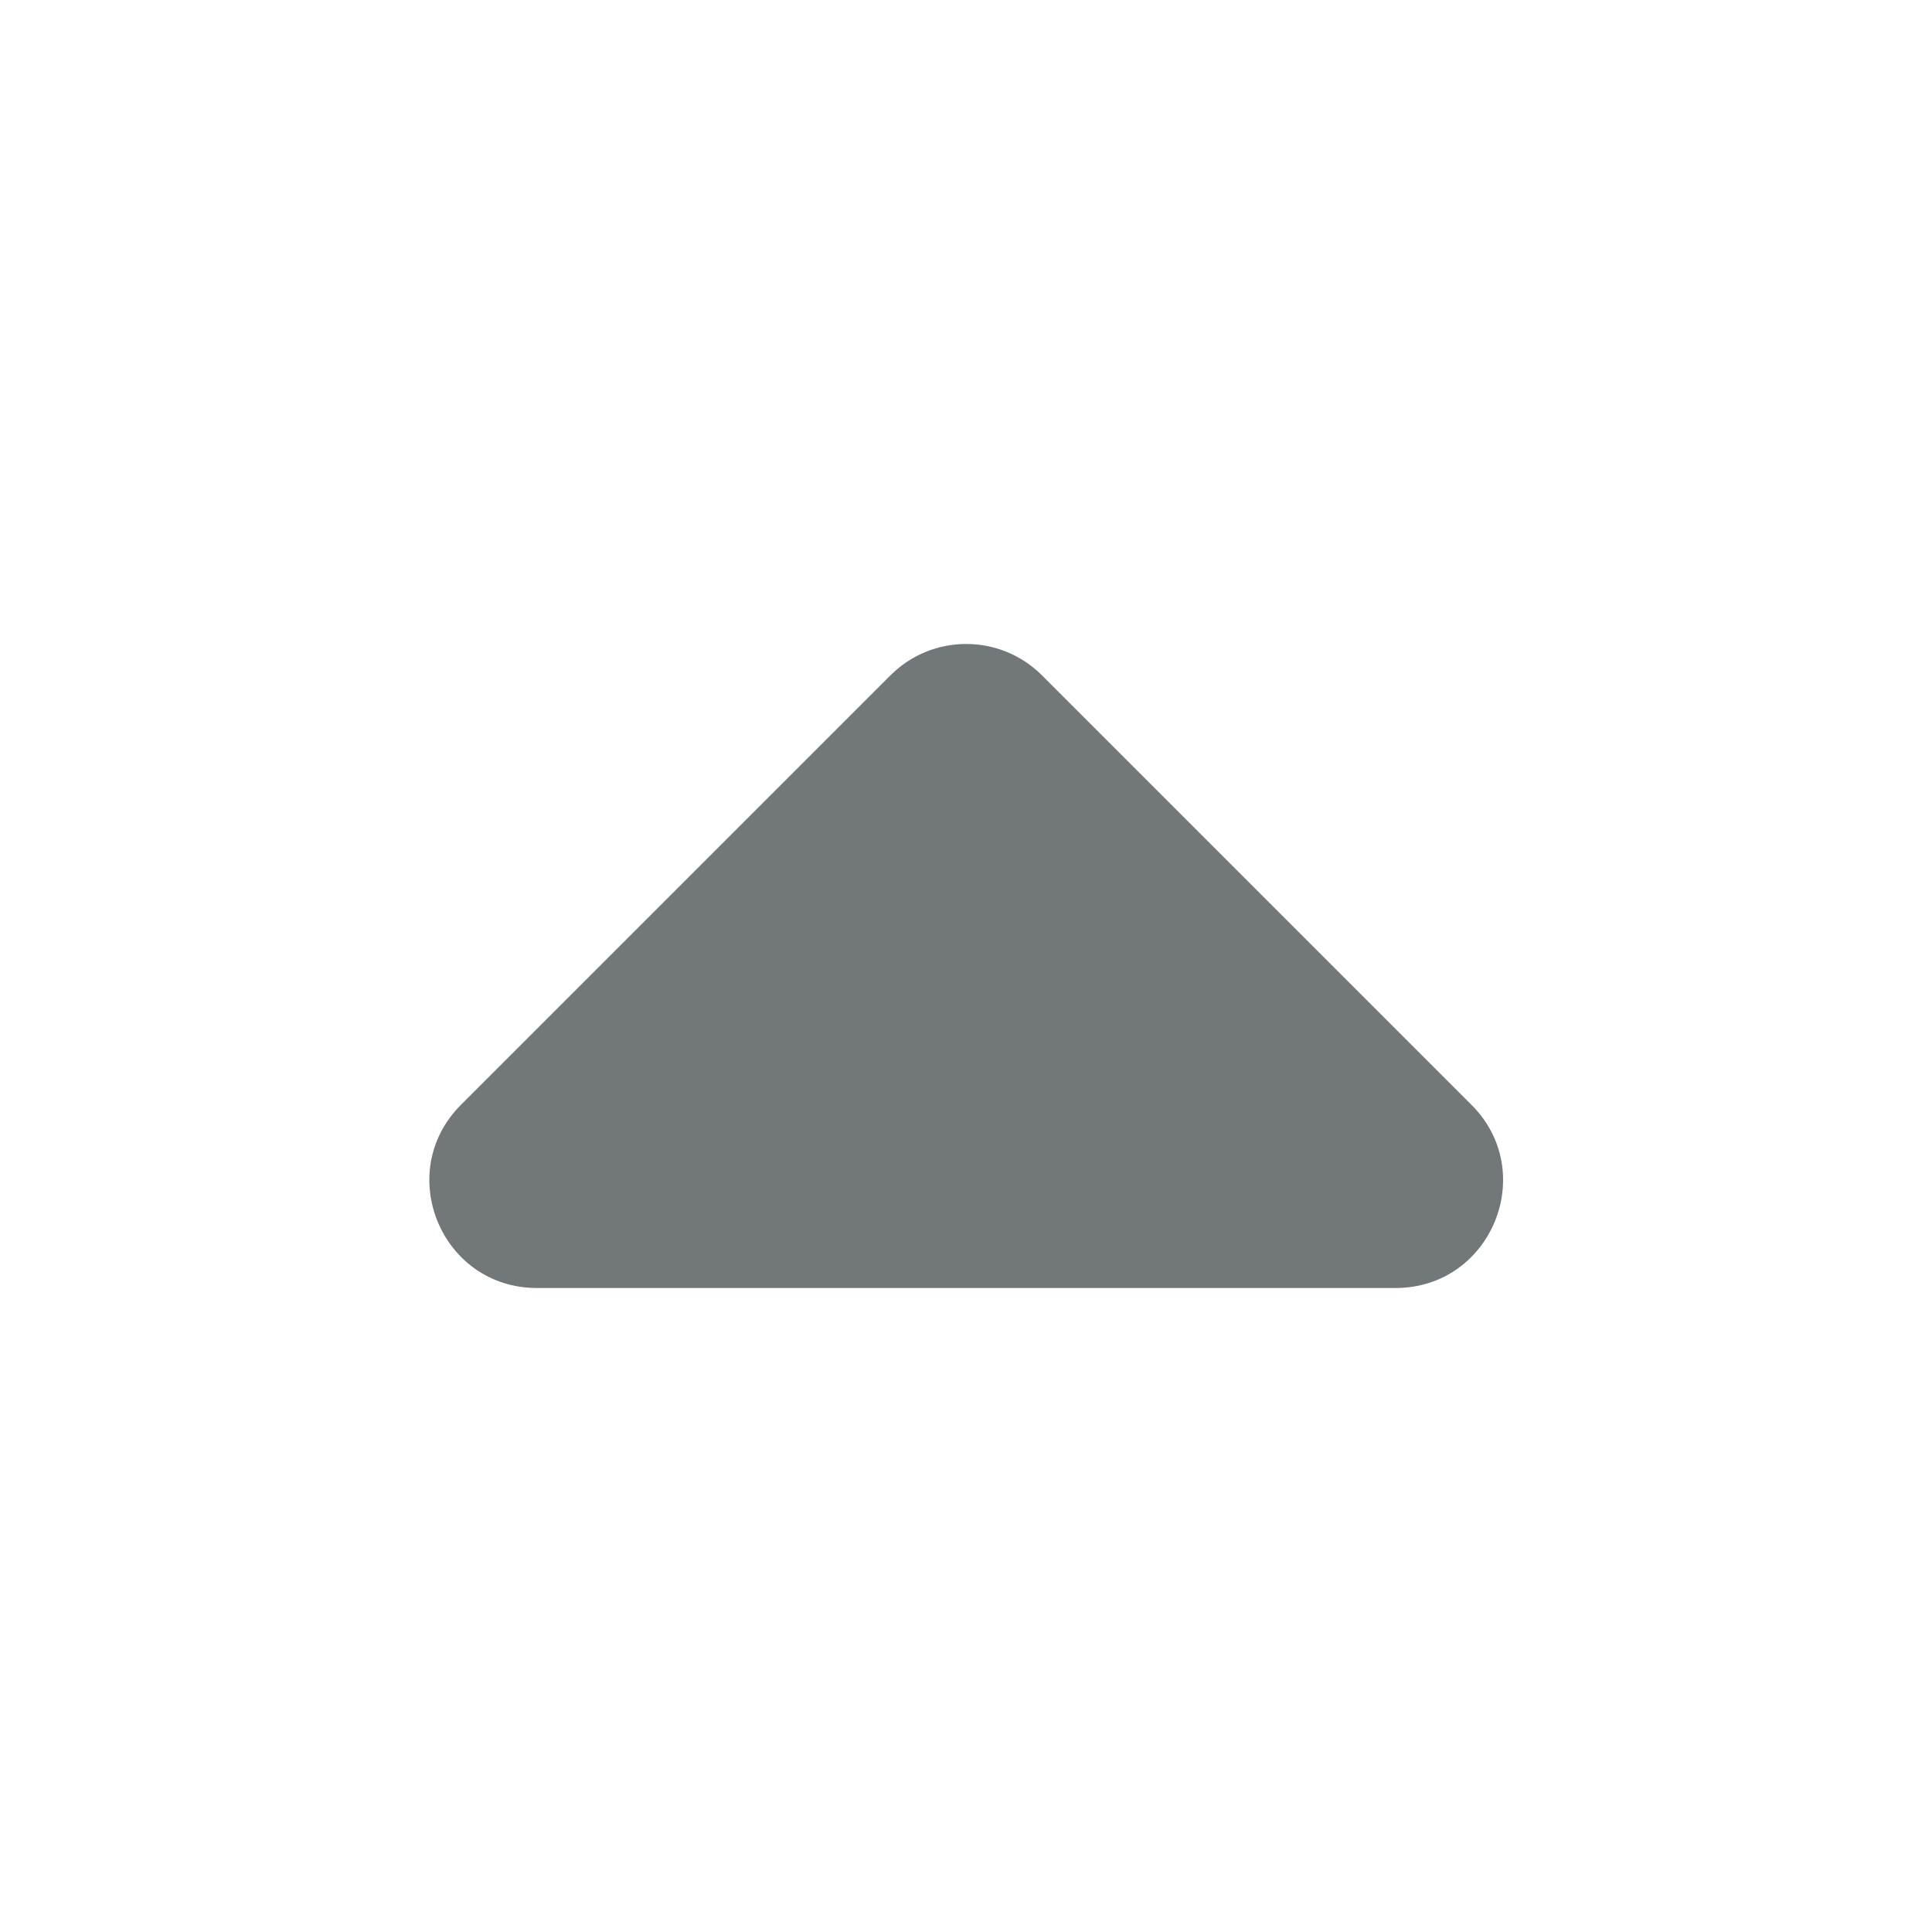
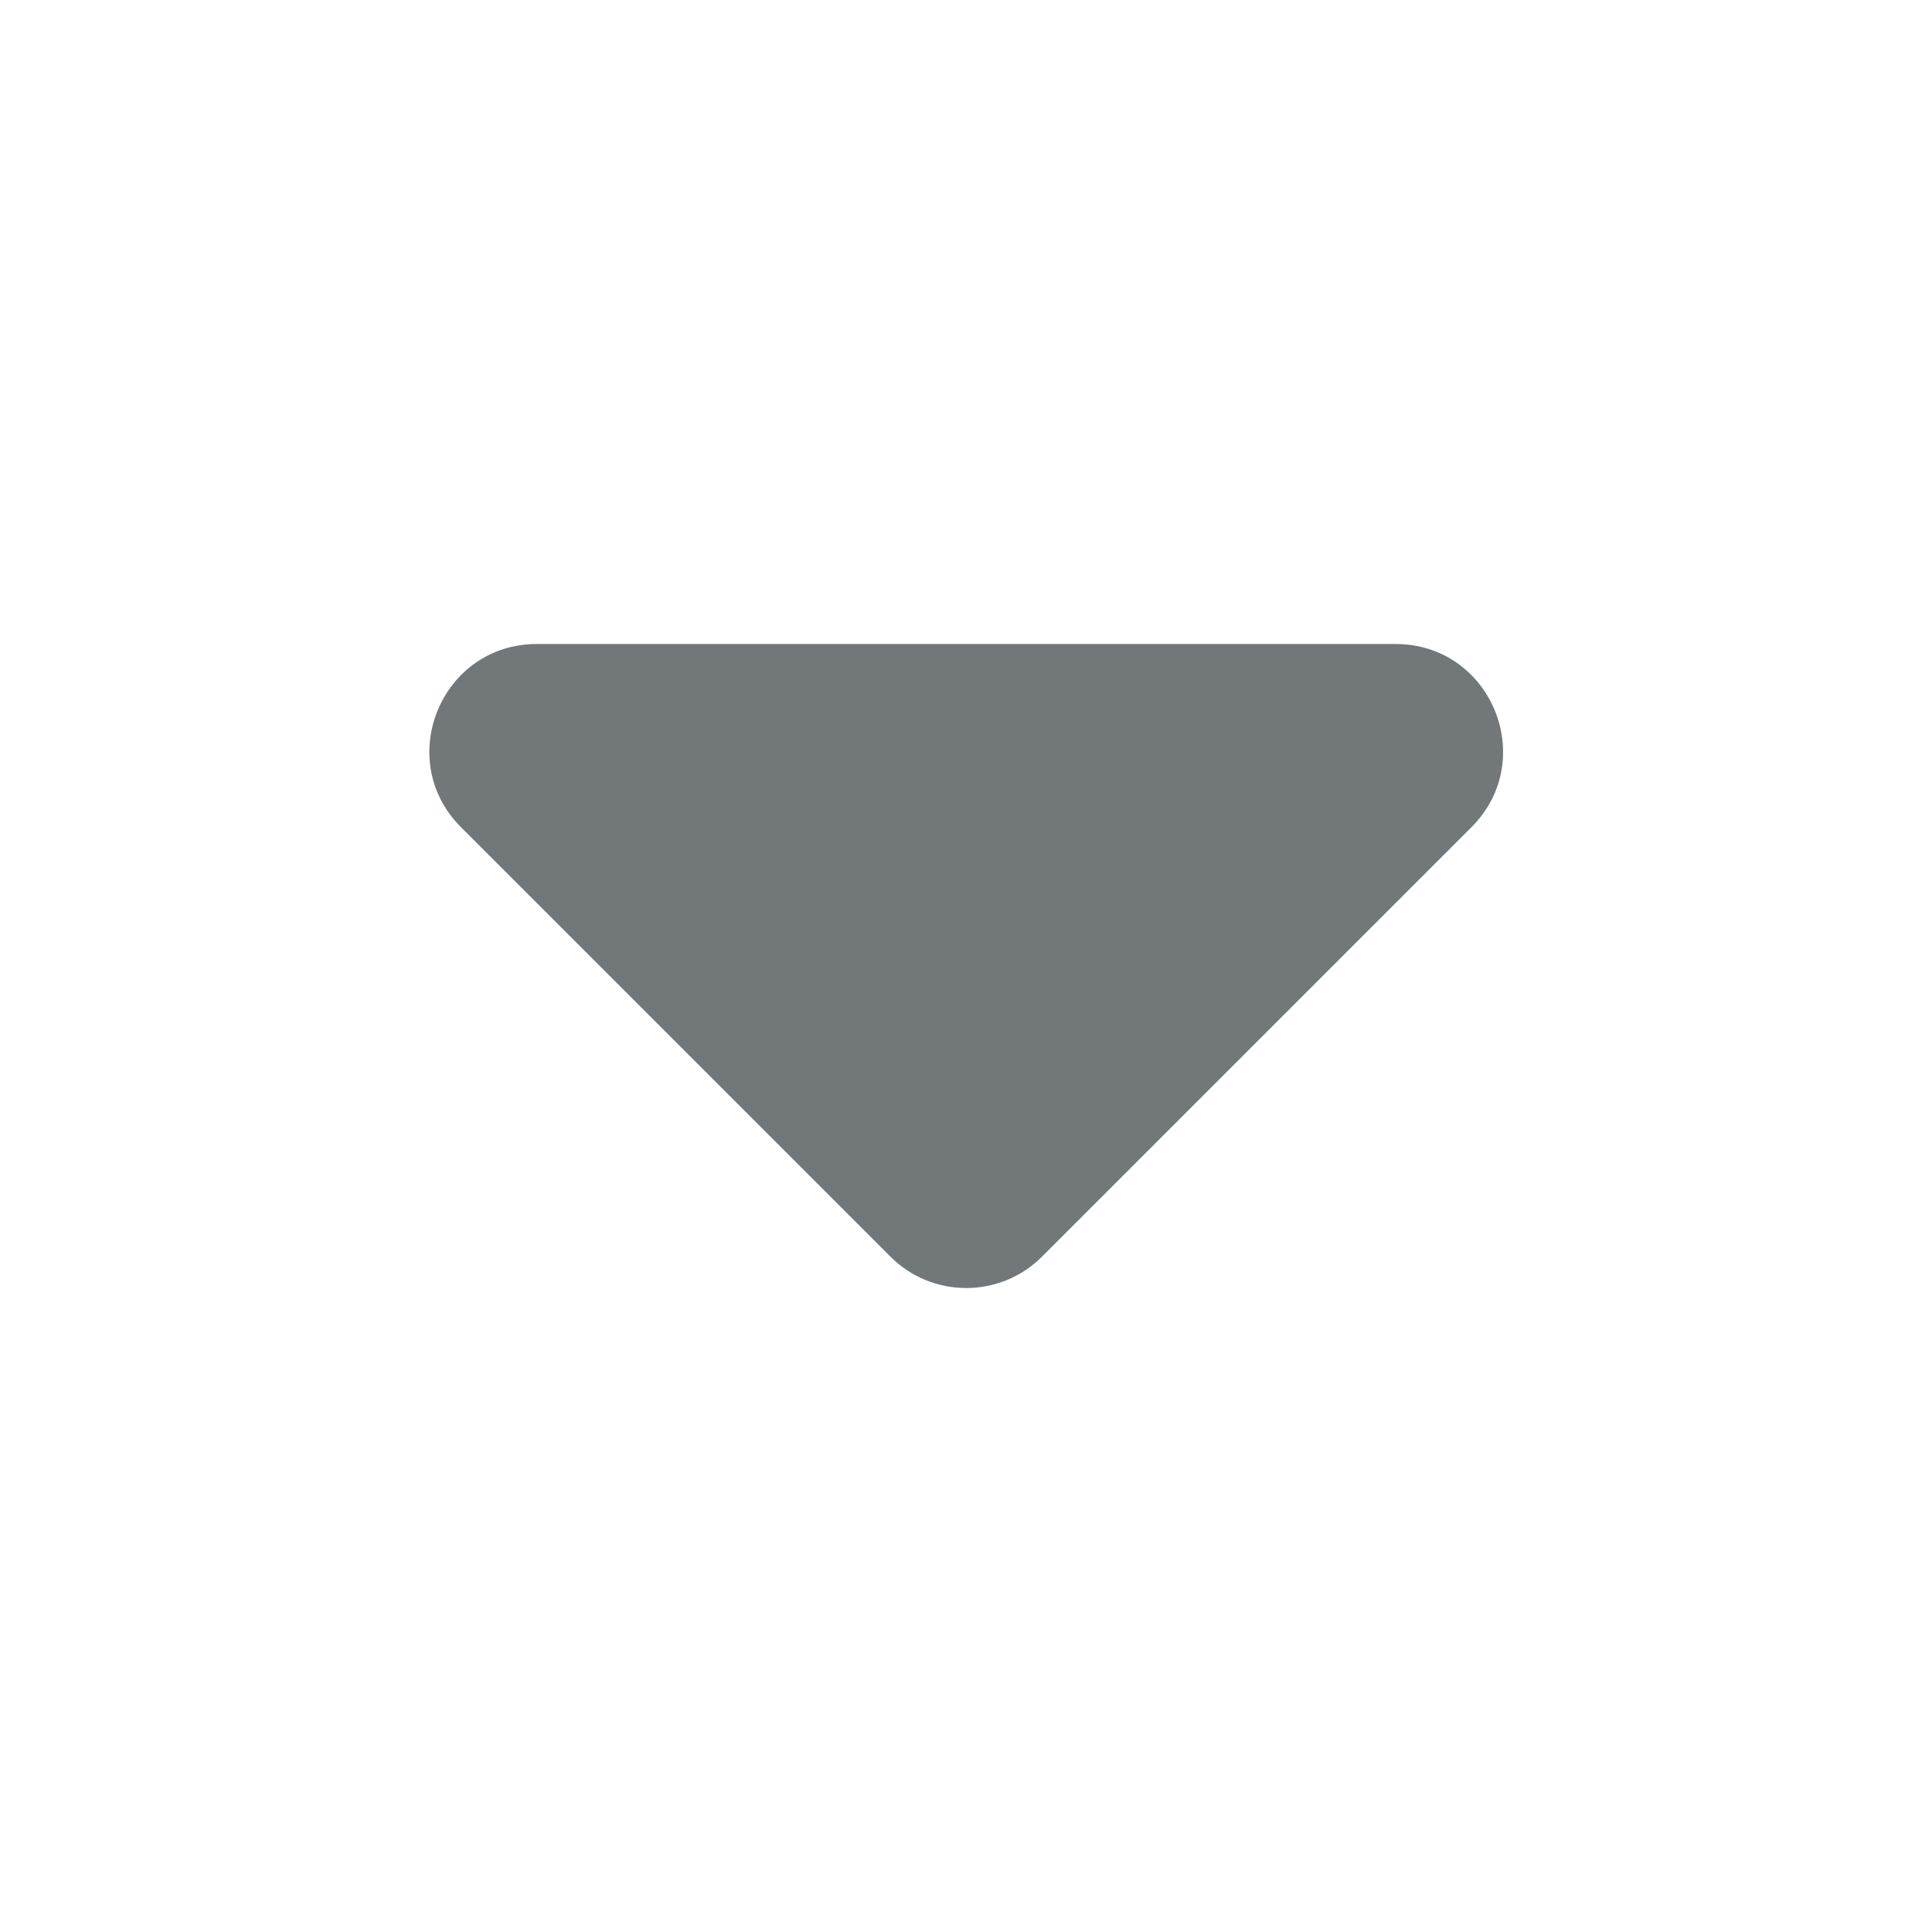
<svg xmlns="http://www.w3.org/2000/svg" width="18px" height="18px" viewBox="0 0 18 18" version="1.1">
  <defs />
-   <g id="Page-1" transform="matrix(1,0,0,-1,0,18)" style="fill:none;fill-rule:evenodd;stroke:none;stroke-width:1">
-     <g id="icon_arrowfill_small_t3_18" style="fill:#72777a">
-       <path d="m 5.002,6 0,0 8,0 c 0.891,0 1.337,1.077 0.707,1.707 L 9.709,11.707 c -0.391,0.391 -1.024,0.391 -1.414,0 l -4,-4 C 3.665,7.077 4.111,6 5.002,6 l 0,0 z" />
+   <g id="Page-1" stroke="none" stroke-width="1" fill="none" fill-rule="evenodd">
+     <g id="icon_arrowfill_small_t3_18" fill="#72777A">
+       <path d="M5.002,6 L5.002,6 L13.002,6 C13.893,6 14.339,7.077 13.709,7.707 L9.709,11.707 C9.319,12.098 8.685,12.098 8.295,11.707 L4.295,7.707 C3.665,7.077 4.111,6 5.002,6 L5.002,6 Z" />
    </g>
  </g>
</svg>
